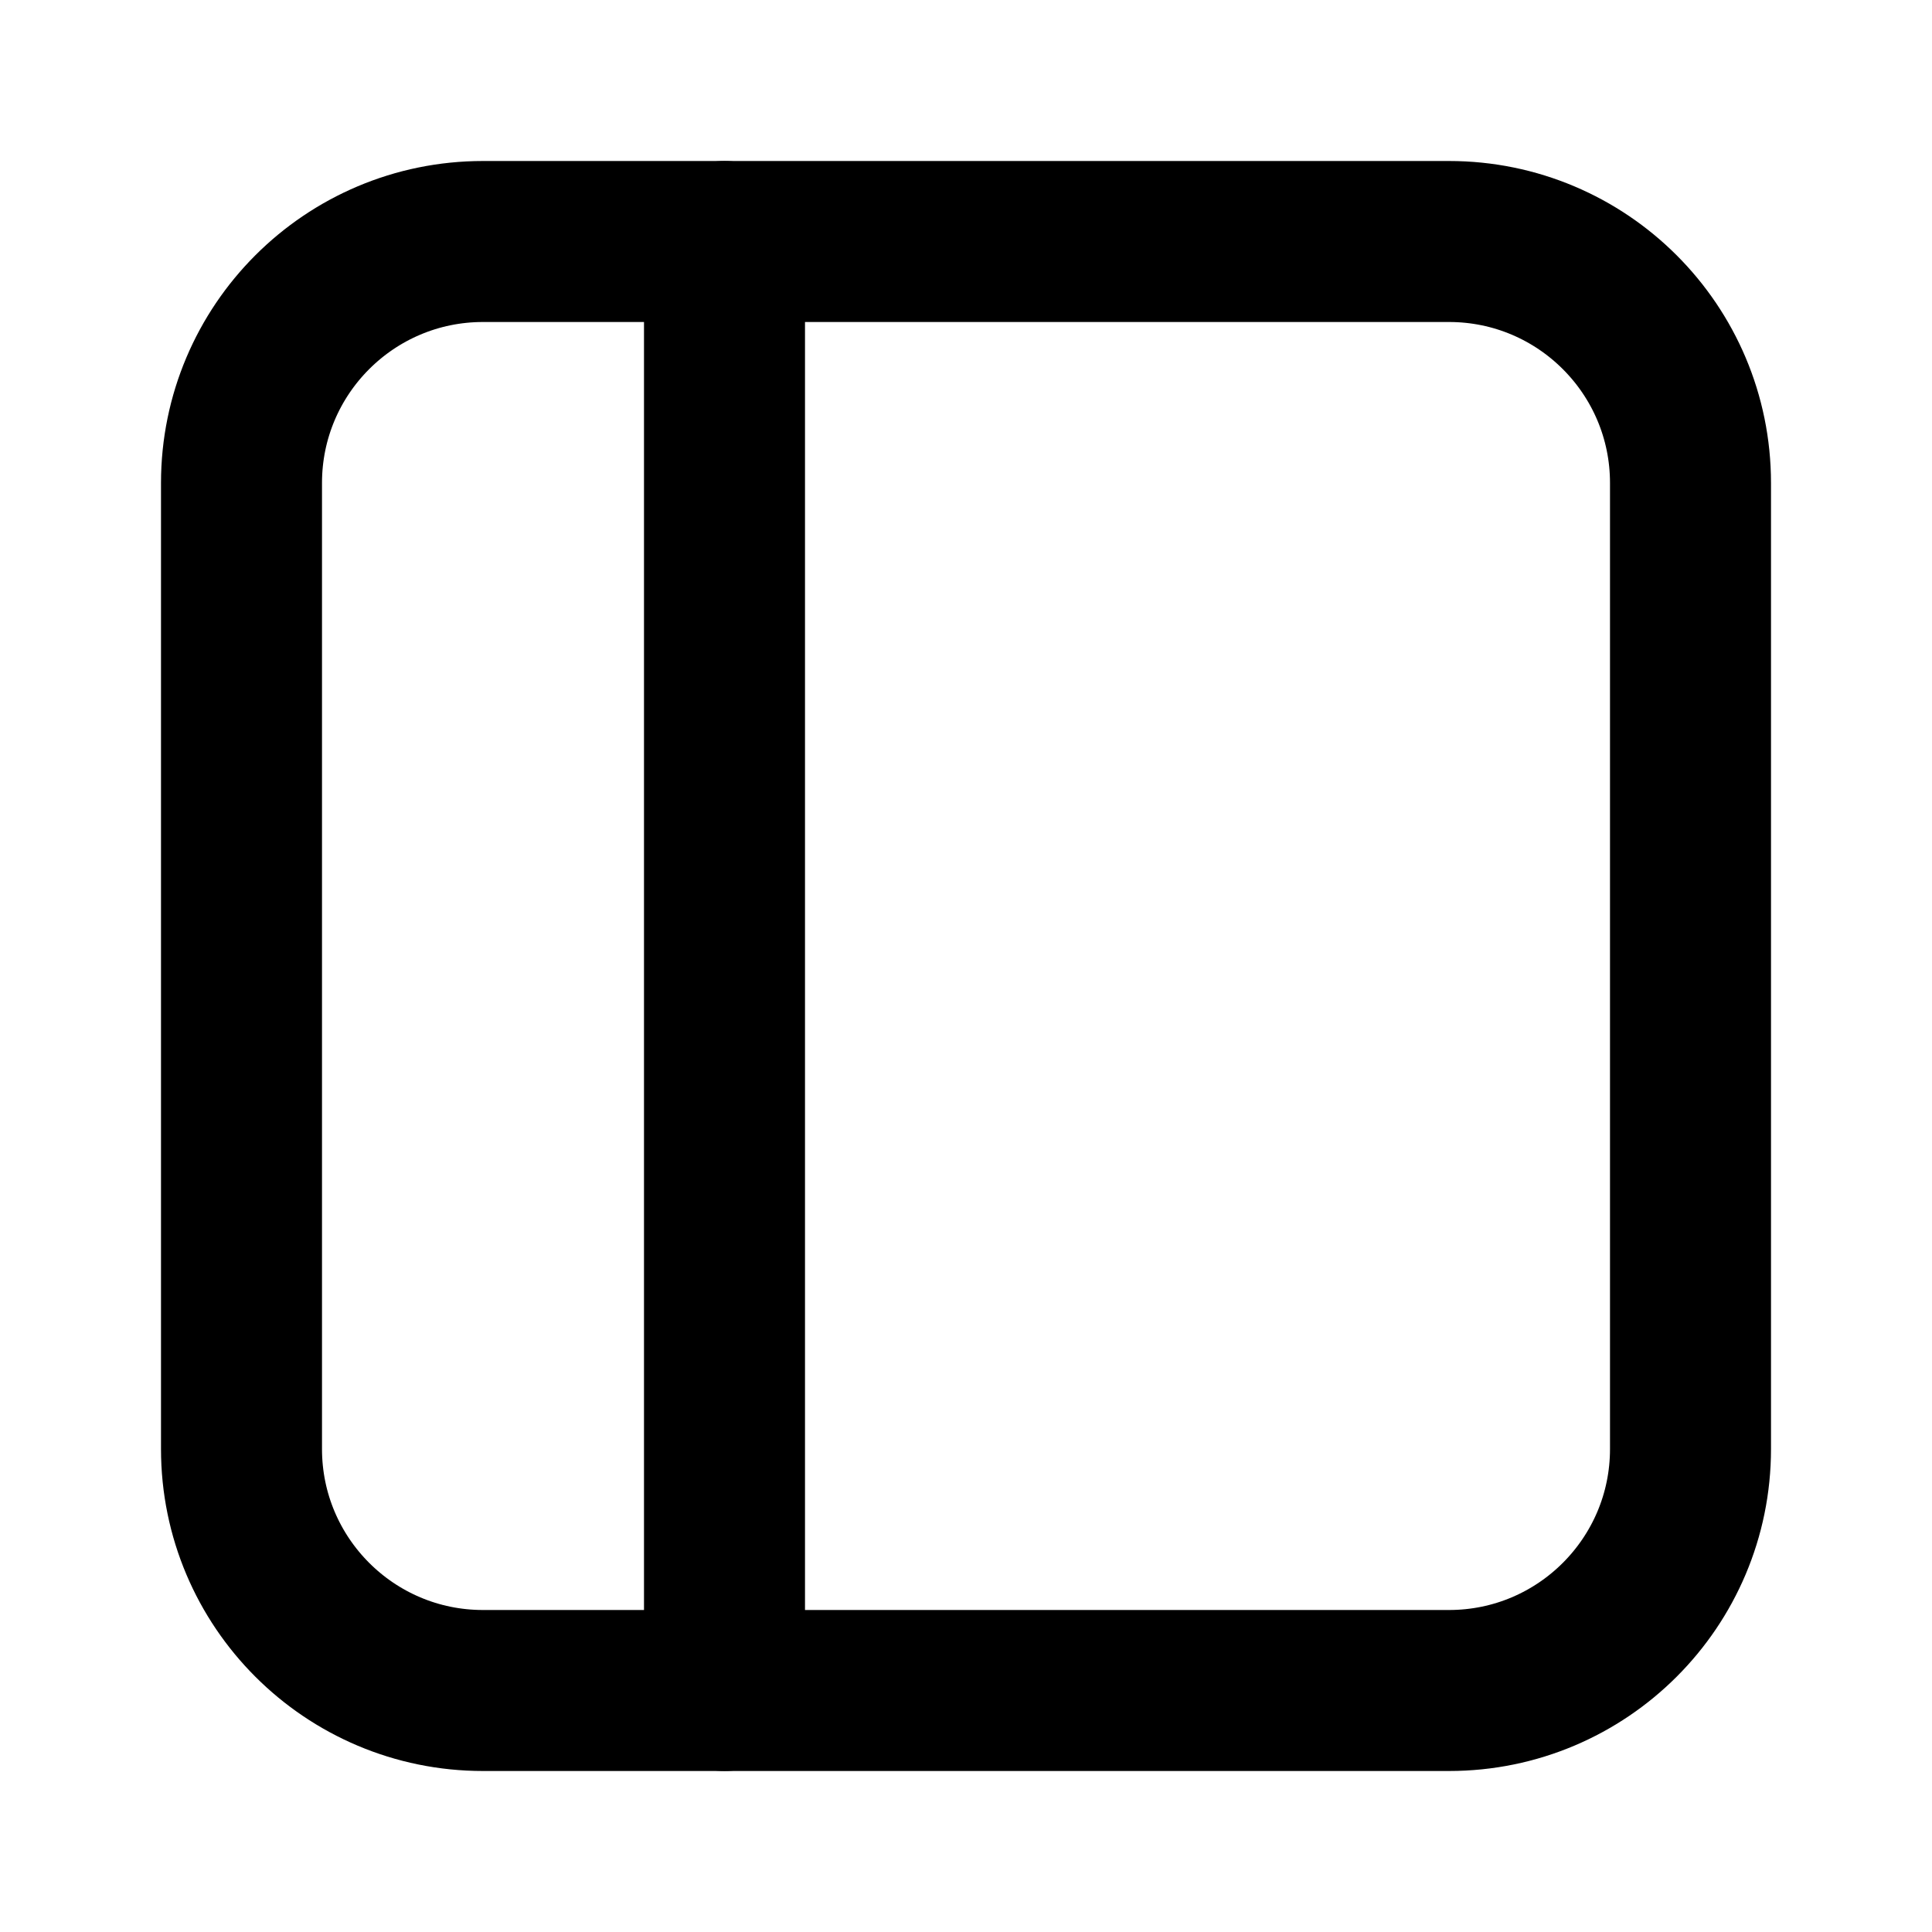
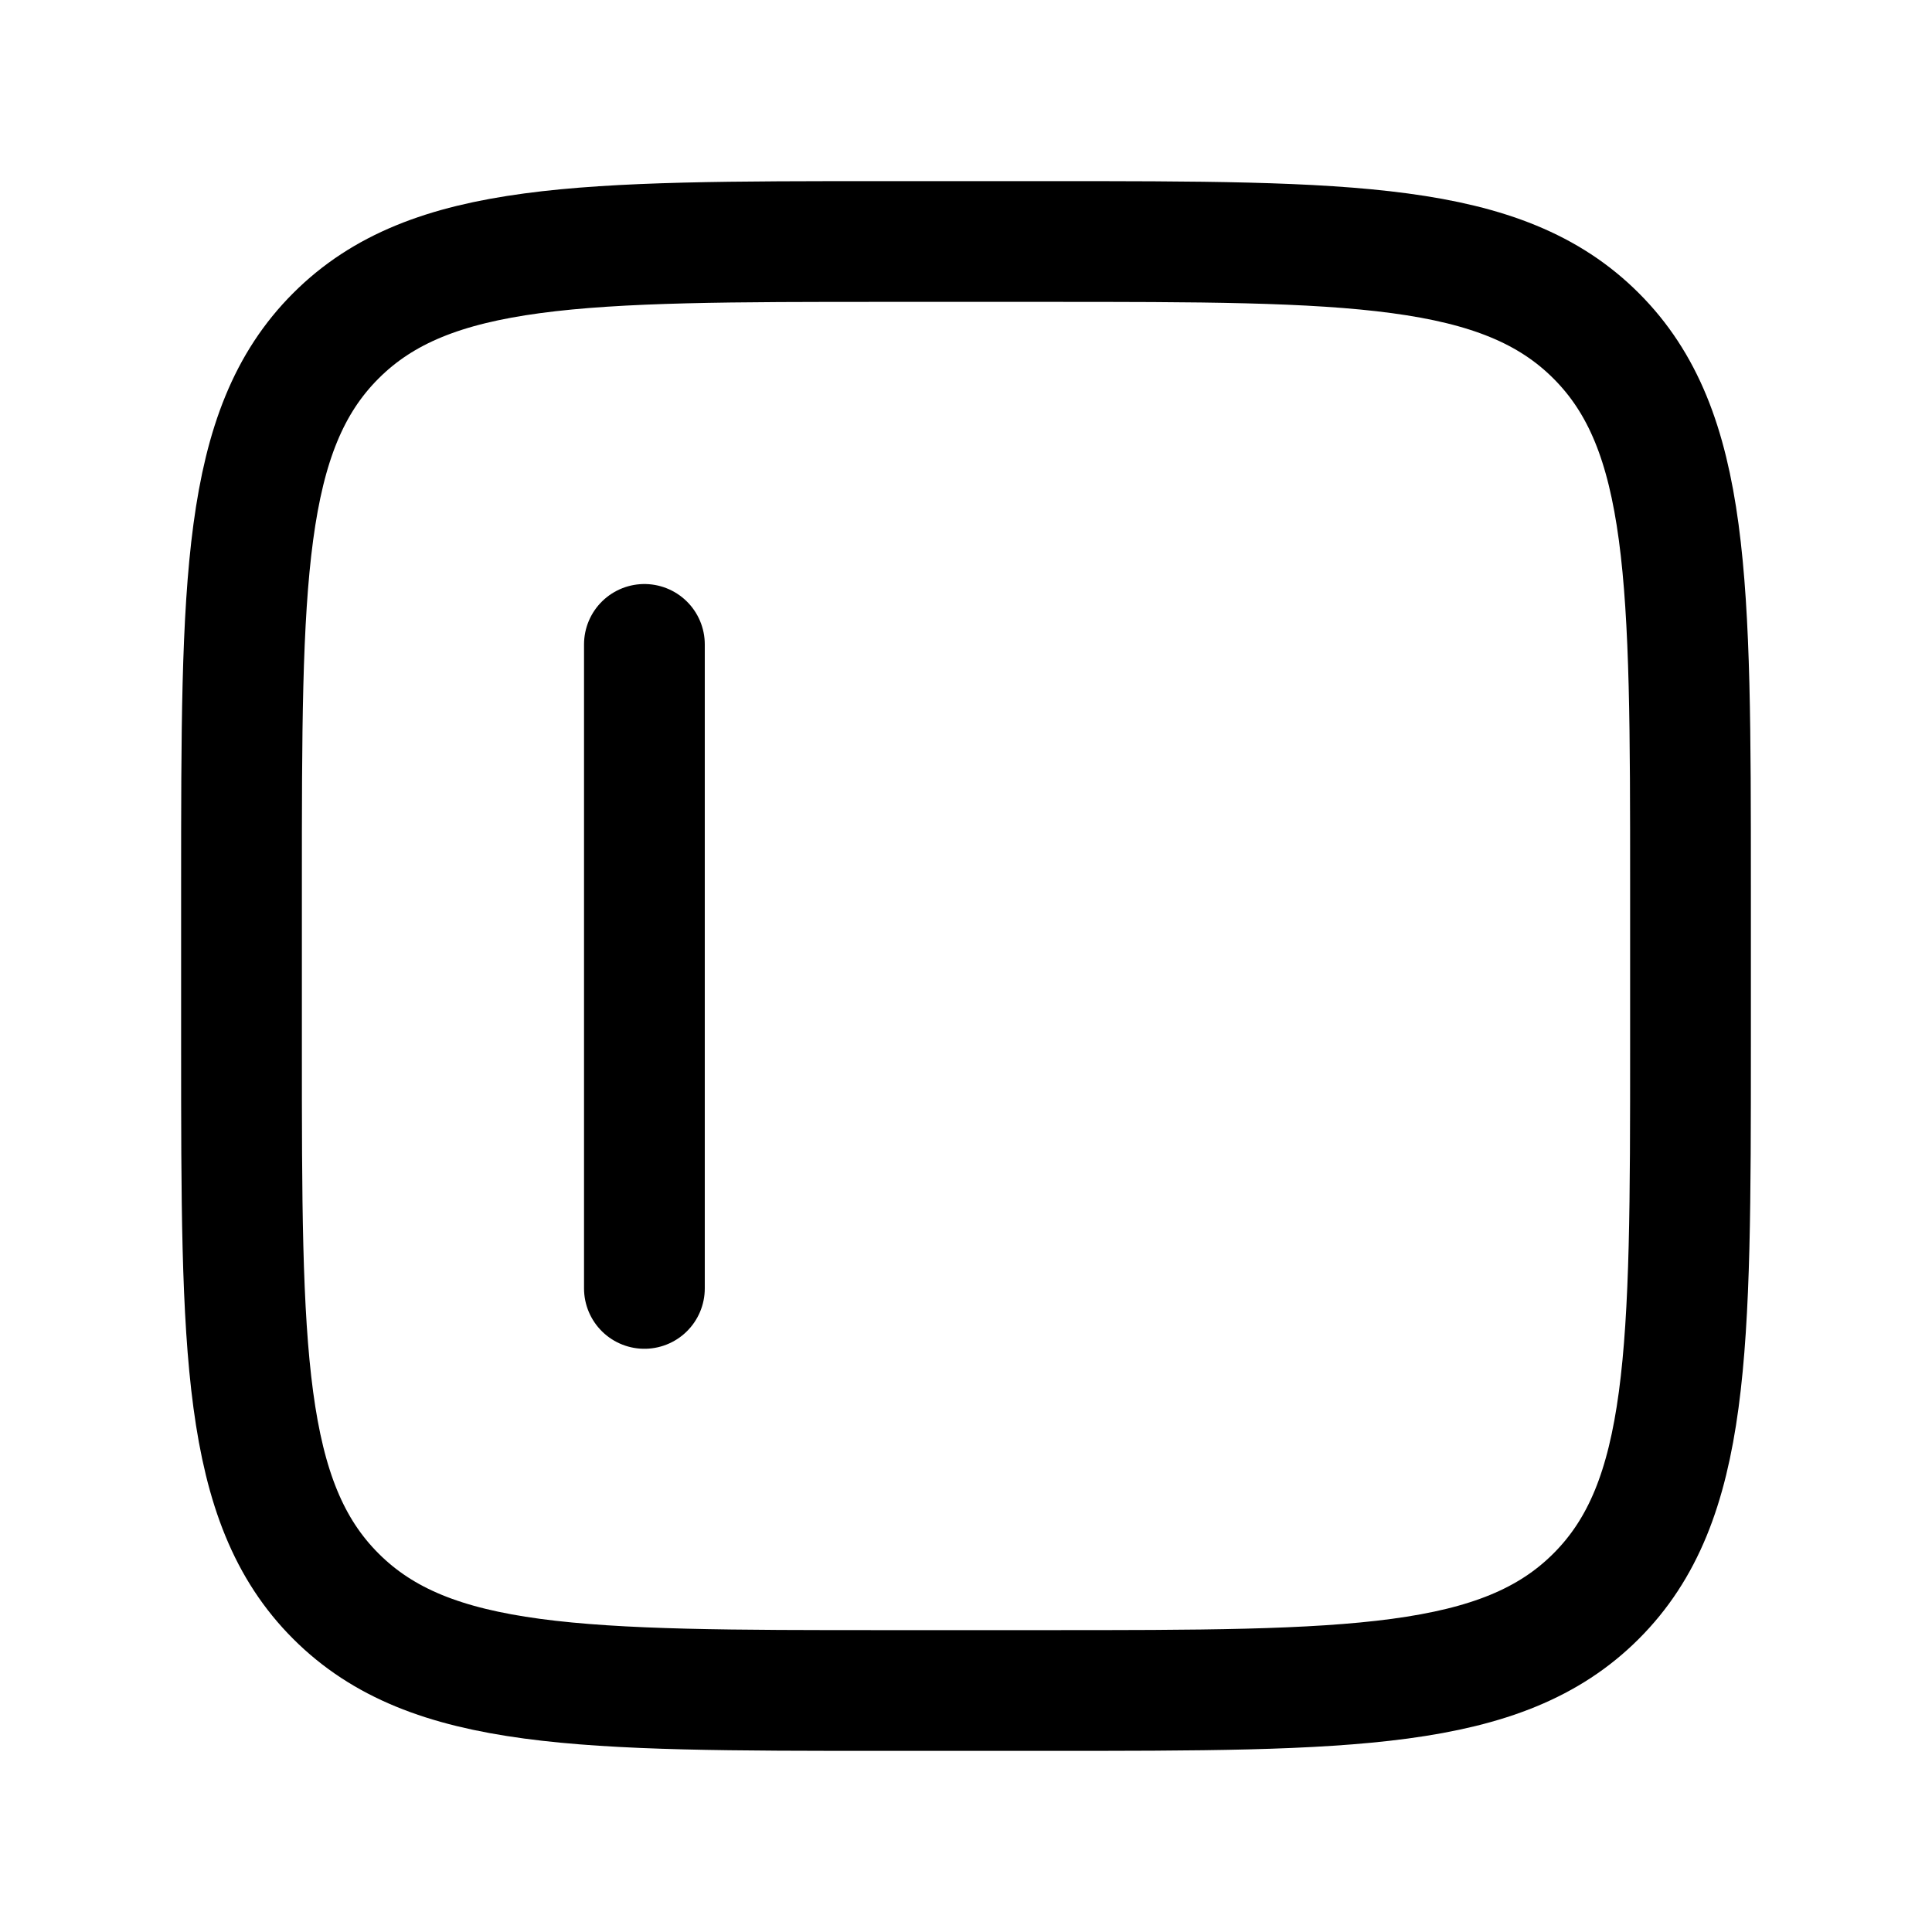
- <svg xmlns="http://www.w3.org/2000/svg" viewBox="0 0 24 24" fill="none" stroke="#000" stroke-width="2" stroke-linecap="round" stroke-linejoin="round">
-   <rect width="18" height="18" x="3" y="3" rx="3" />
-   <path d="M9 3v18" />
+ <svg xmlns="http://www.w3.org/2000/svg" viewBox="0 0 24 24" width="24" height="24" color="currentColor" fill="none" stroke="currentColor" stroke-width="1.5" stroke-linecap="round" stroke-linejoin="round">
+   <path d="M11 3H13C16.771 3 18.657 3 19.828 4.172C21 5.343 21 7.229 21 11V13C21 16.771 21 18.657 19.828 19.828C18.657 21 16.771 21 13 21H11C7.229 21 5.343 21 4.172 19.828C3 18.657 3 16.771 3 13V11C3 7.229 3 5.343 4.172 4.172C5.343 3 7.229 3 11 3Z" />
+   <path d="M8.005 16.005L8.005 8.005" />
</svg>
